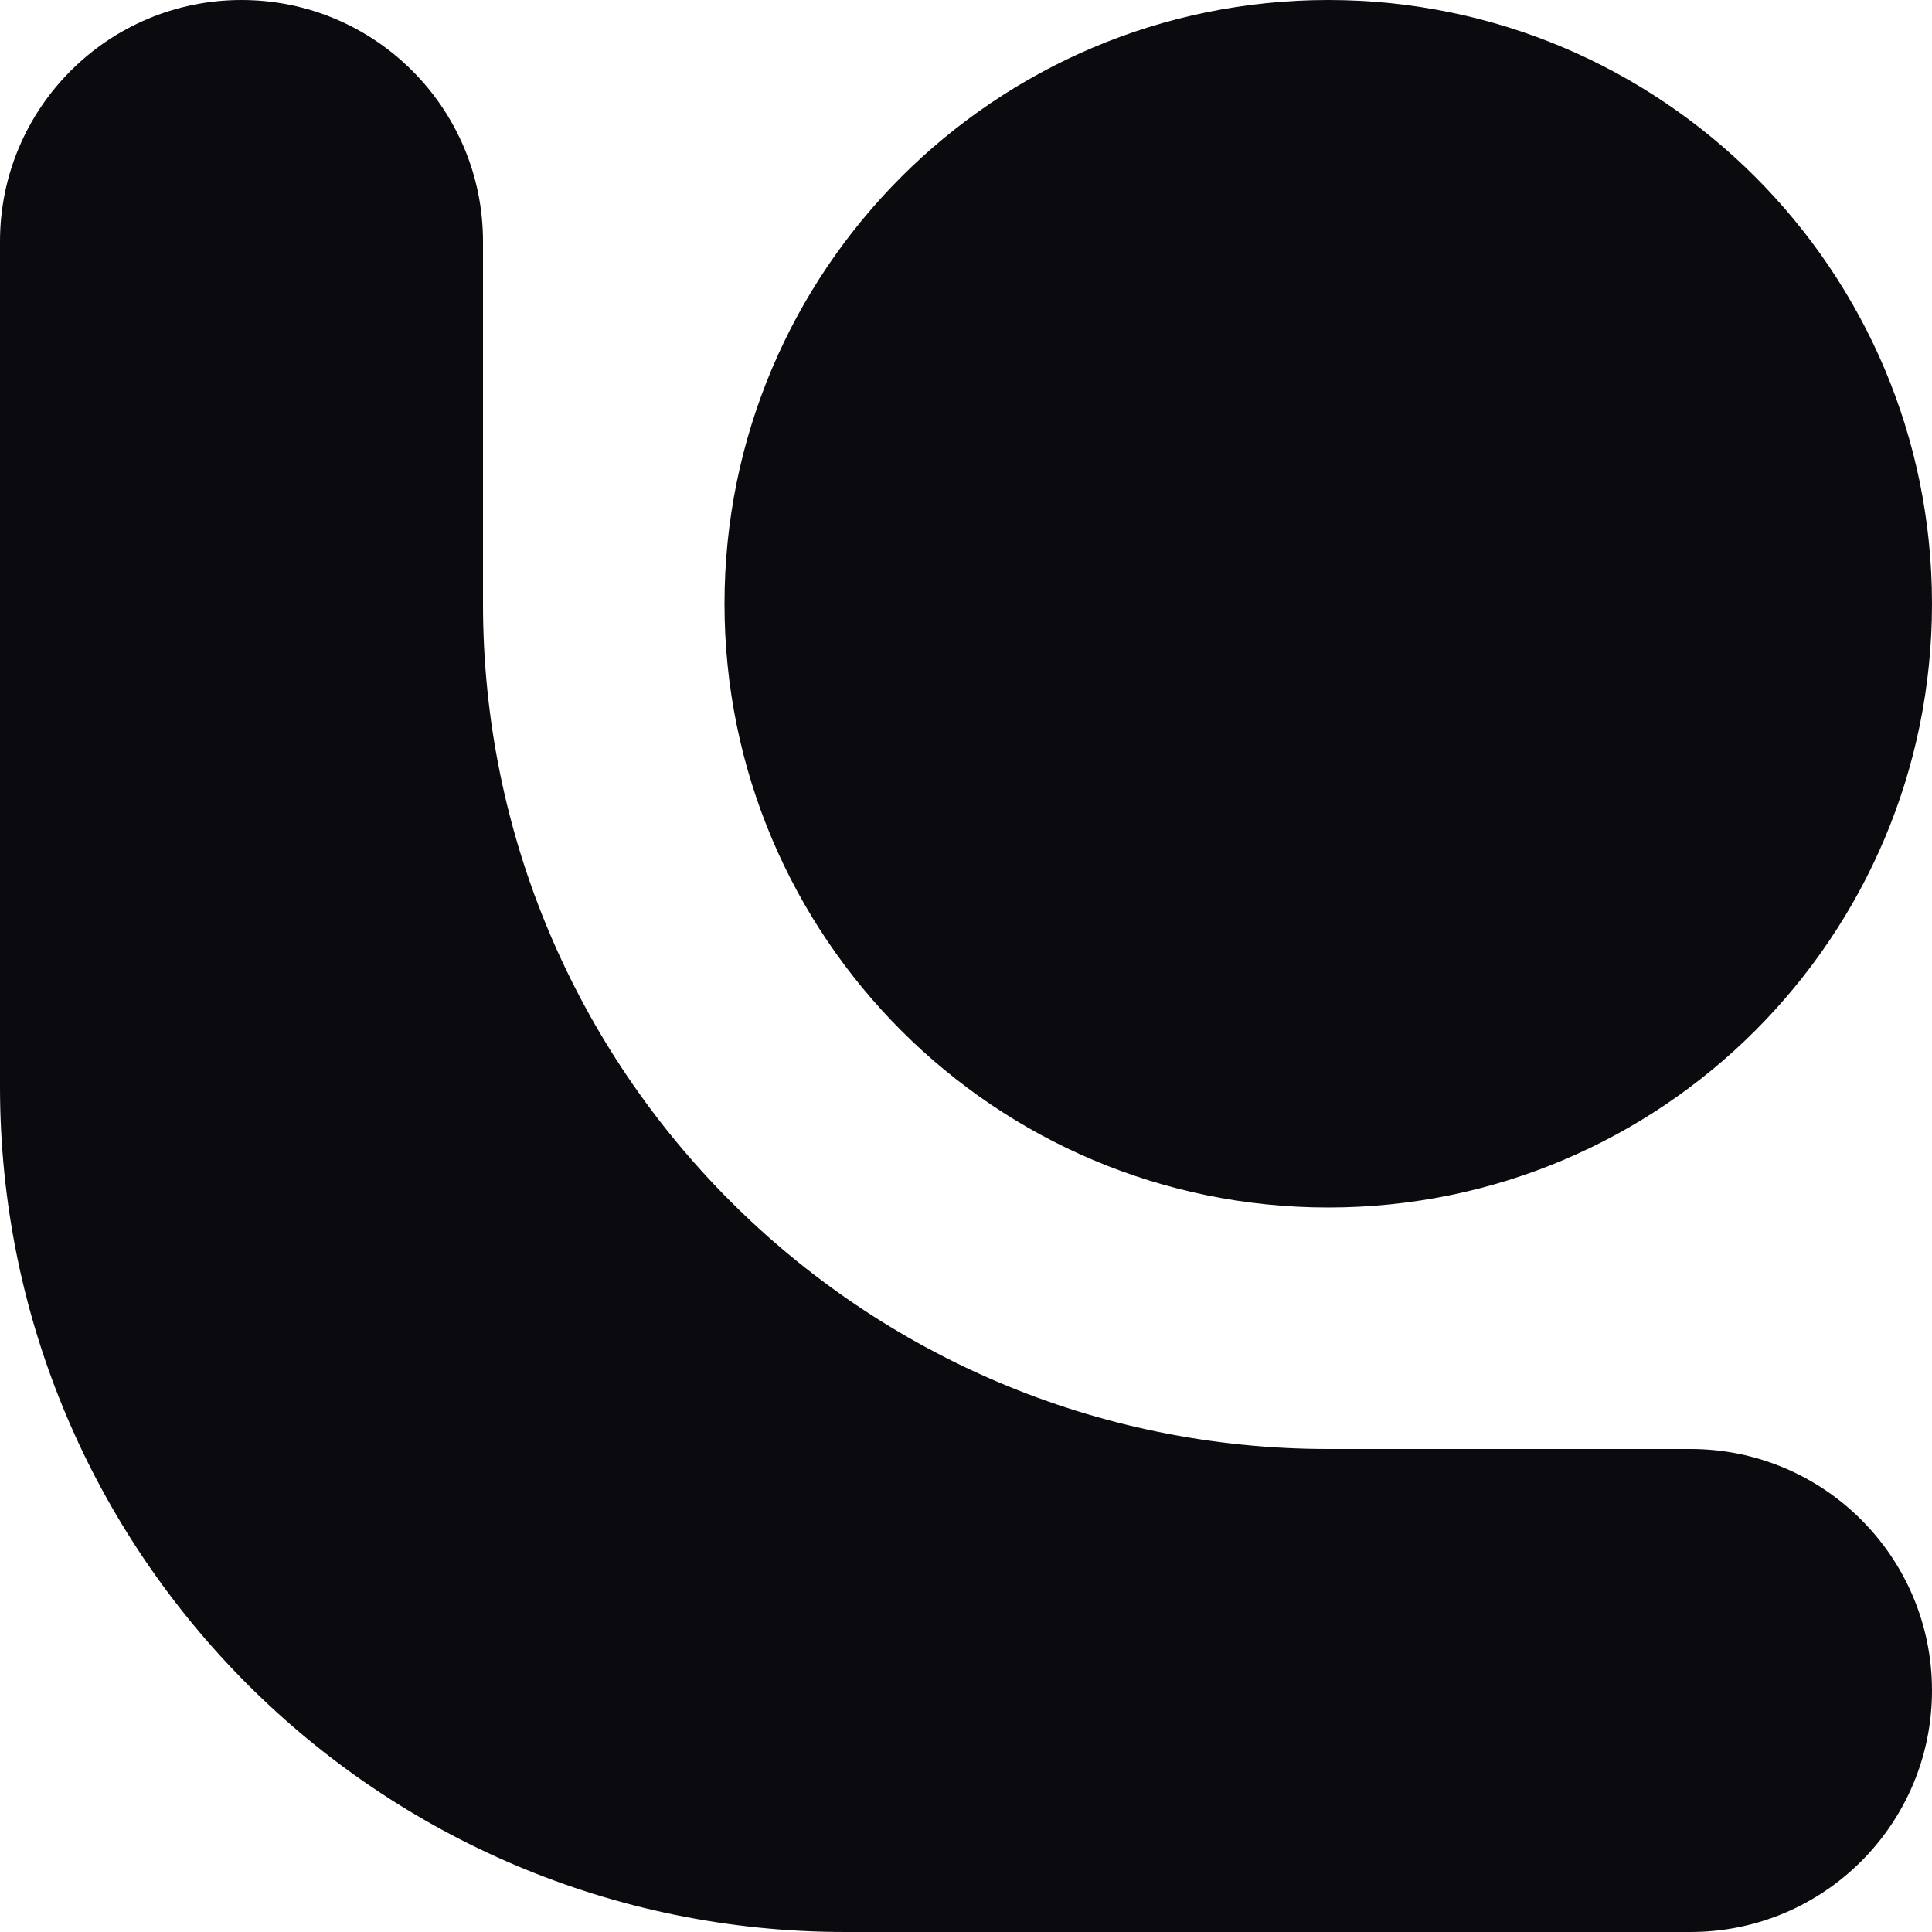
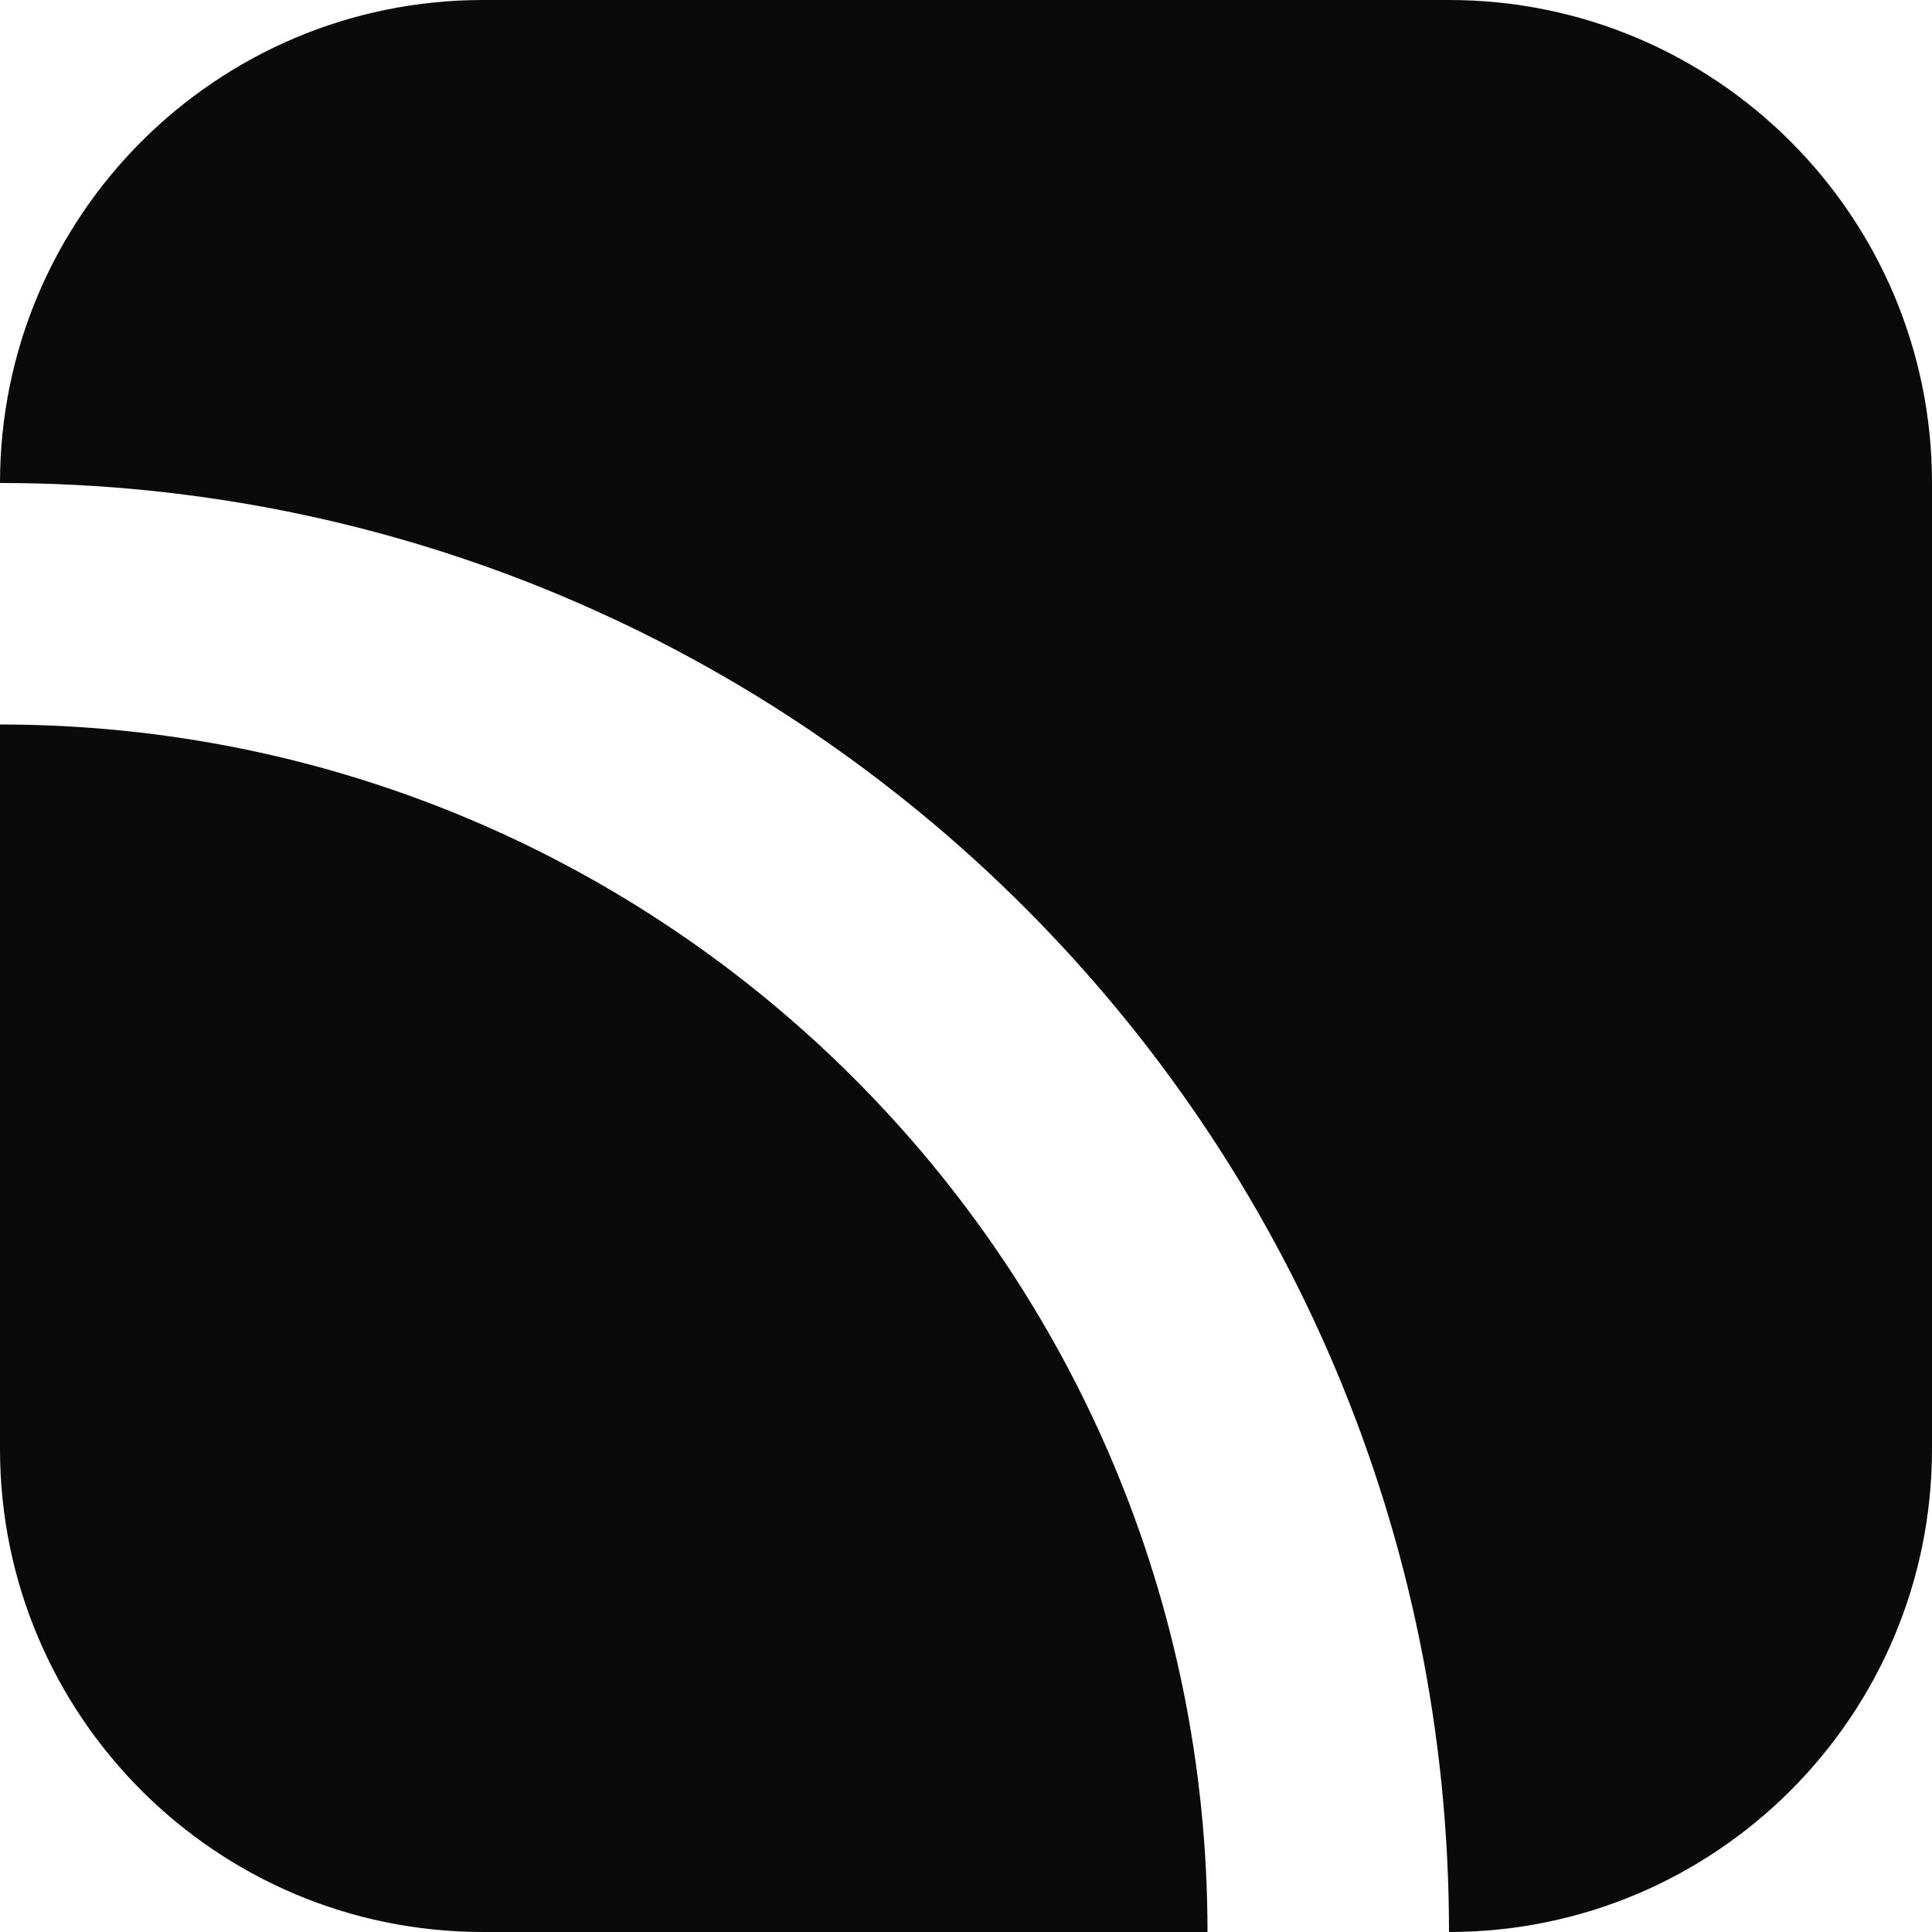
<svg xmlns="http://www.w3.org/2000/svg" viewBox="0 0 48 48" width="128" height="128" role="img">
-   <g fill="#0b0b0f">
-     <path d="M0 15V6A6 6 0 0 1 12 6V15A21 21 0 0 0 33 36H42A6 6 0 0 1 42 48H21A21 21 0 0 1 0 27Z" />
-     <circle cx="33" cy="15" r="15" />
+   <g fill="#0a0a0a">
+     <path d="M0 12A12 12 0 0 1 12 0H36A12 12 0 0 1 48 12V36A12 12 0 0 1 36 48A36 36 0 0 0 0 12Z" />
+     <path d="M0 18V36A12 12 0 0 0 12 48H30A30 30 0 0 0 0 18Z" />
  </g>
</svg>
